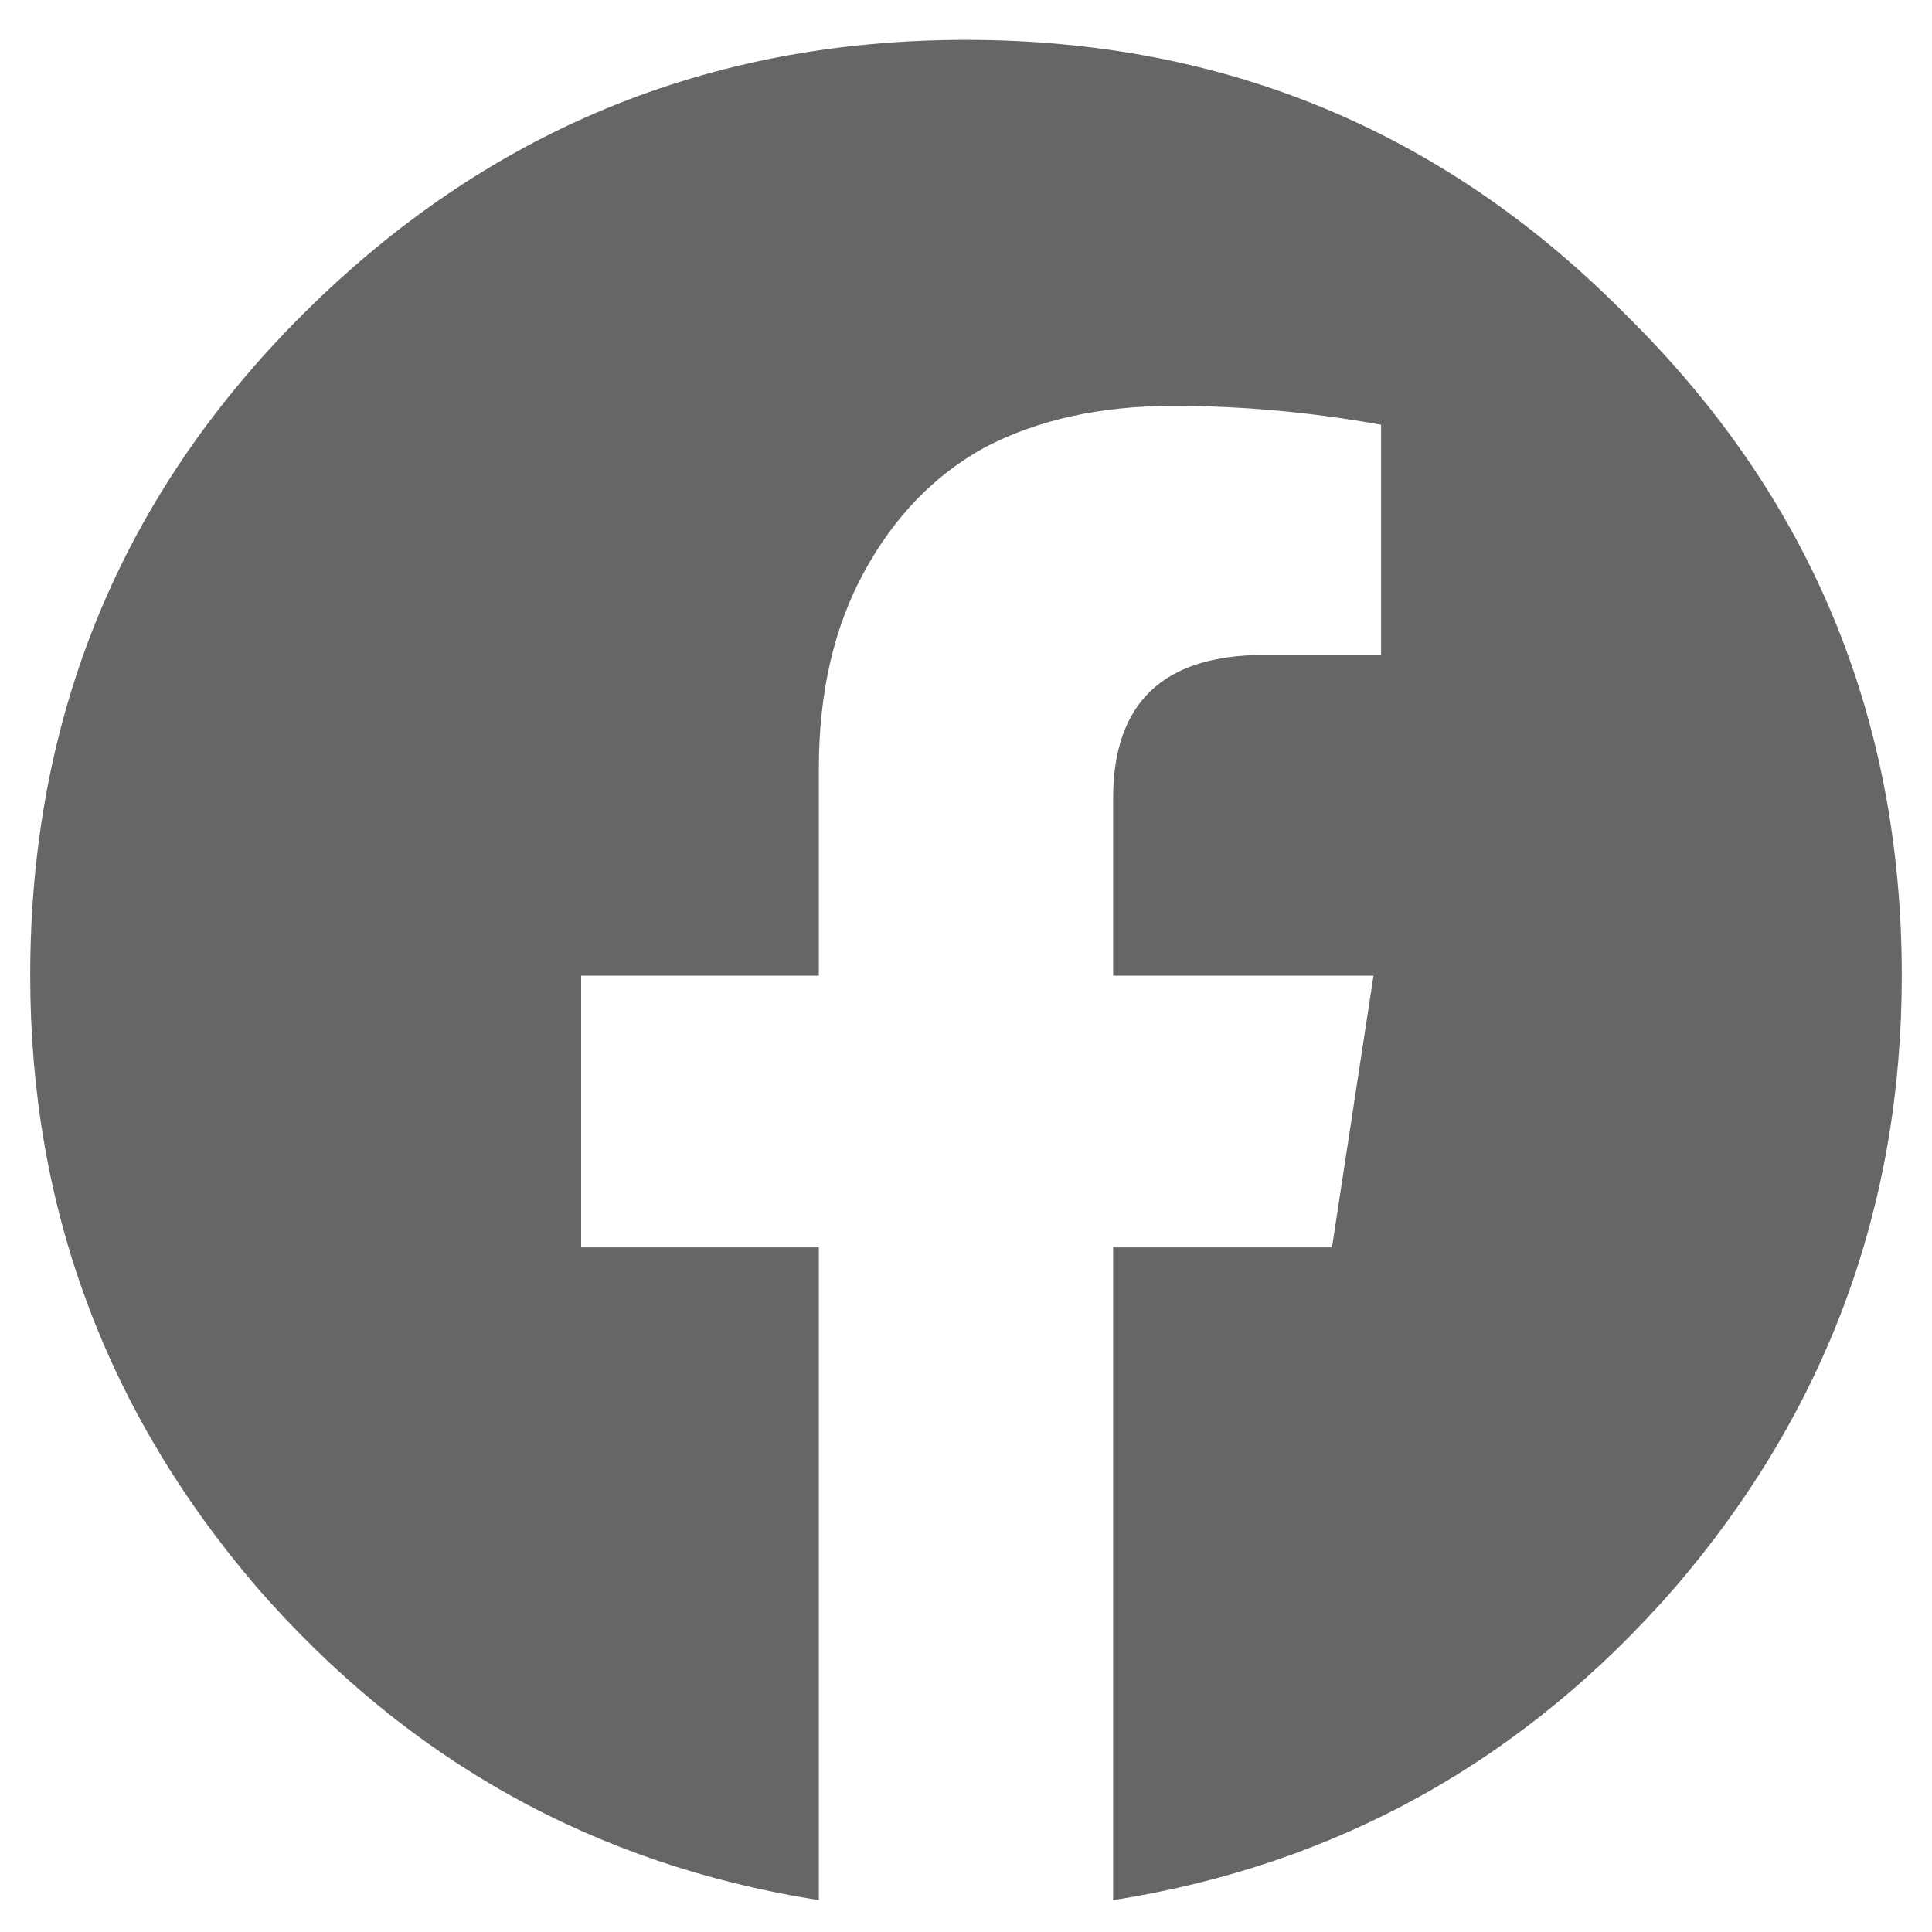
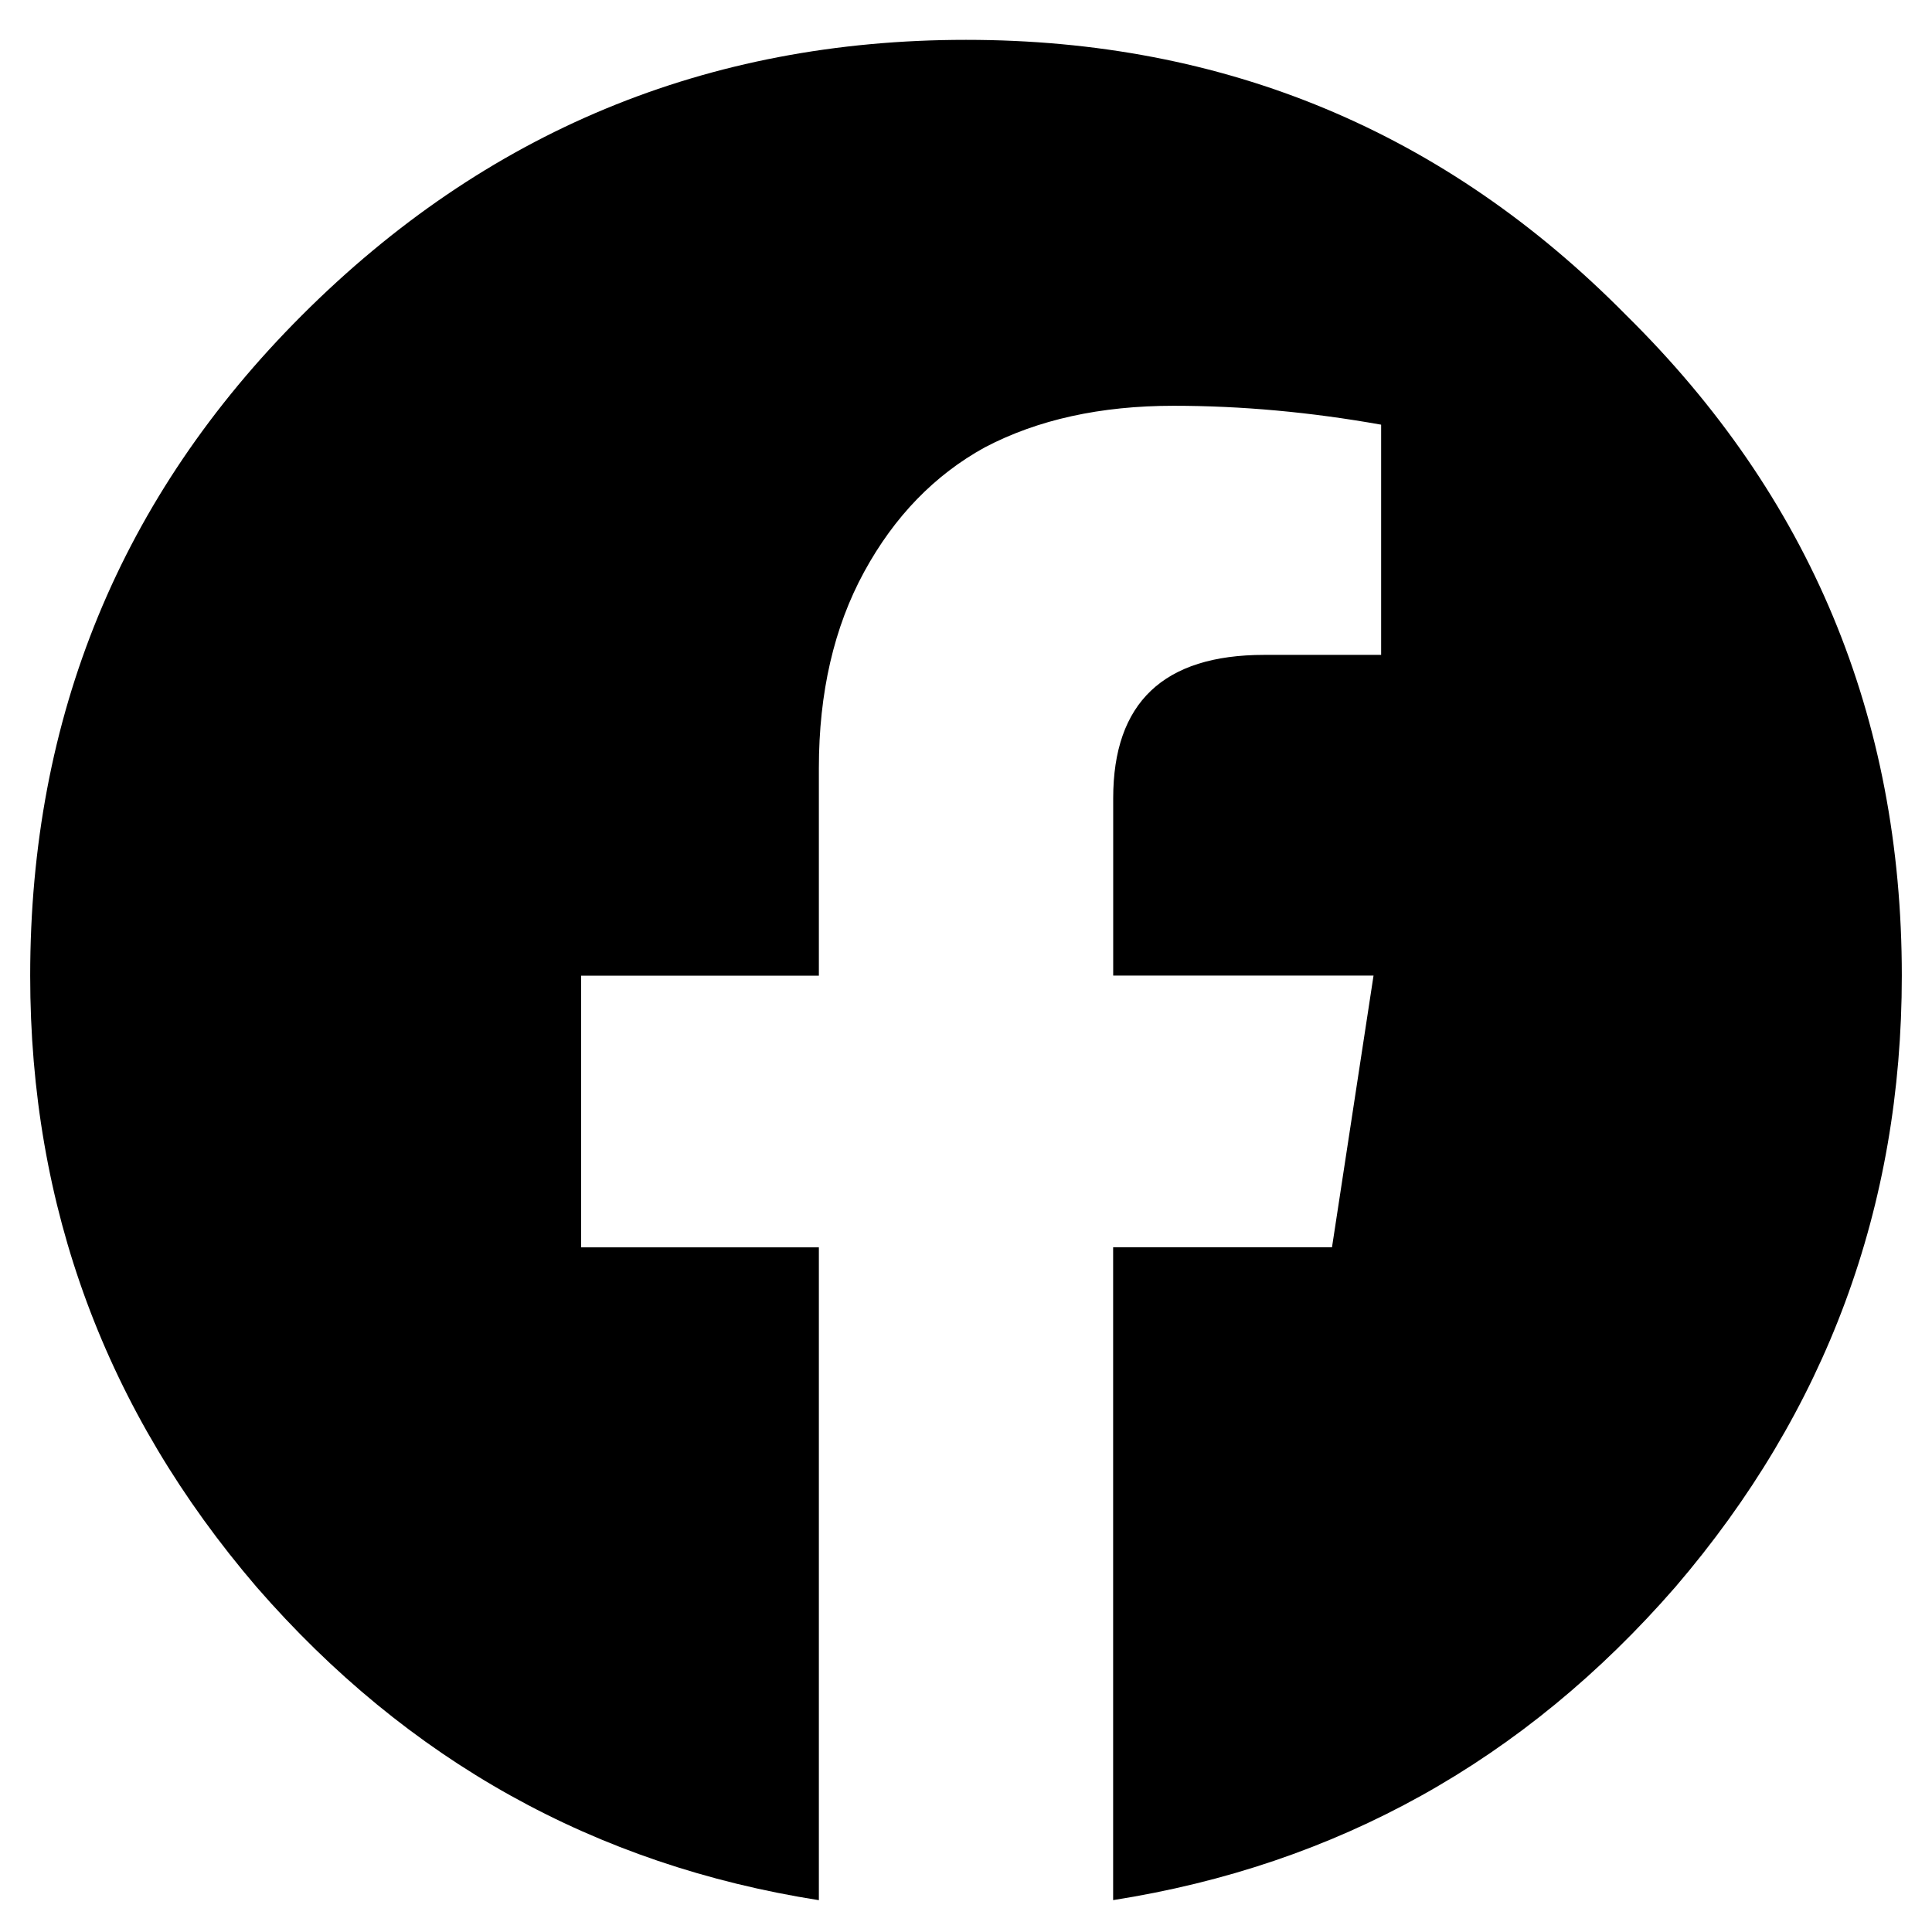
- <svg xmlns="http://www.w3.org/2000/svg" width="25" height="25" viewBox="0 0 25 25" fill="none">
-   <path d="M24.609 12.625C24.609 15.62 23.633 18.256 21.68 20.535C19.727 22.781 17.301 24.132 14.404 24.588V16.141H17.236L17.773 12.625H14.404V10.33C14.404 9.093 15.055 8.475 16.357 8.475H17.871V5.496C16.96 5.333 16.064 5.252 15.185 5.252C14.242 5.252 13.428 5.431 12.744 5.789C12.093 6.147 11.572 6.684 11.182 7.4C10.791 8.117 10.596 8.963 10.596 9.939V12.625H7.52V16.141H10.596V24.588C7.699 24.132 5.273 22.781 3.32 20.535C1.367 18.256 0.391 15.62 0.391 12.625C0.391 9.272 1.562 6.424 3.906 4.08C6.283 1.704 9.147 0.516 12.5 0.516C15.853 0.516 18.701 1.704 21.045 4.08C23.421 6.424 24.609 9.272 24.609 12.625Z" fill="black" fill-opacity="0.6" />
+ <svg xmlns="http://www.w3.org/2000/svg" version="1.1" width="32" height="32" viewBox="0 0 32 32">
+   <path d="M31.5 16.16c0 3.833-1.25 7.208-3.75 10.125-2.5 2.875-5.604 4.604-9.313 5.187v-10.813h3.625l0.688-4.5h-4.312v-2.937c0-1.583 0.833-2.375 2.5-2.375h1.938v-3.813c-1.167-0.208-2.312-0.313-3.438-0.313-1.208 0-2.25 0.229-3.125 0.688-0.833 0.458-1.5 1.146-2 2.063s-0.75 2-0.75 3.25v3.438h-3.938v4.5h3.938v10.813c-3.708-0.583-6.813-2.313-9.313-5.187-2.5-2.917-3.75-6.292-3.75-10.125 0-4.292 1.5-7.938 4.5-10.938 3.042-3.042 6.708-4.563 11-4.563s7.938 1.521 10.937 4.563c3.042 3 4.563 6.646 4.563 10.938z" />
</svg>
